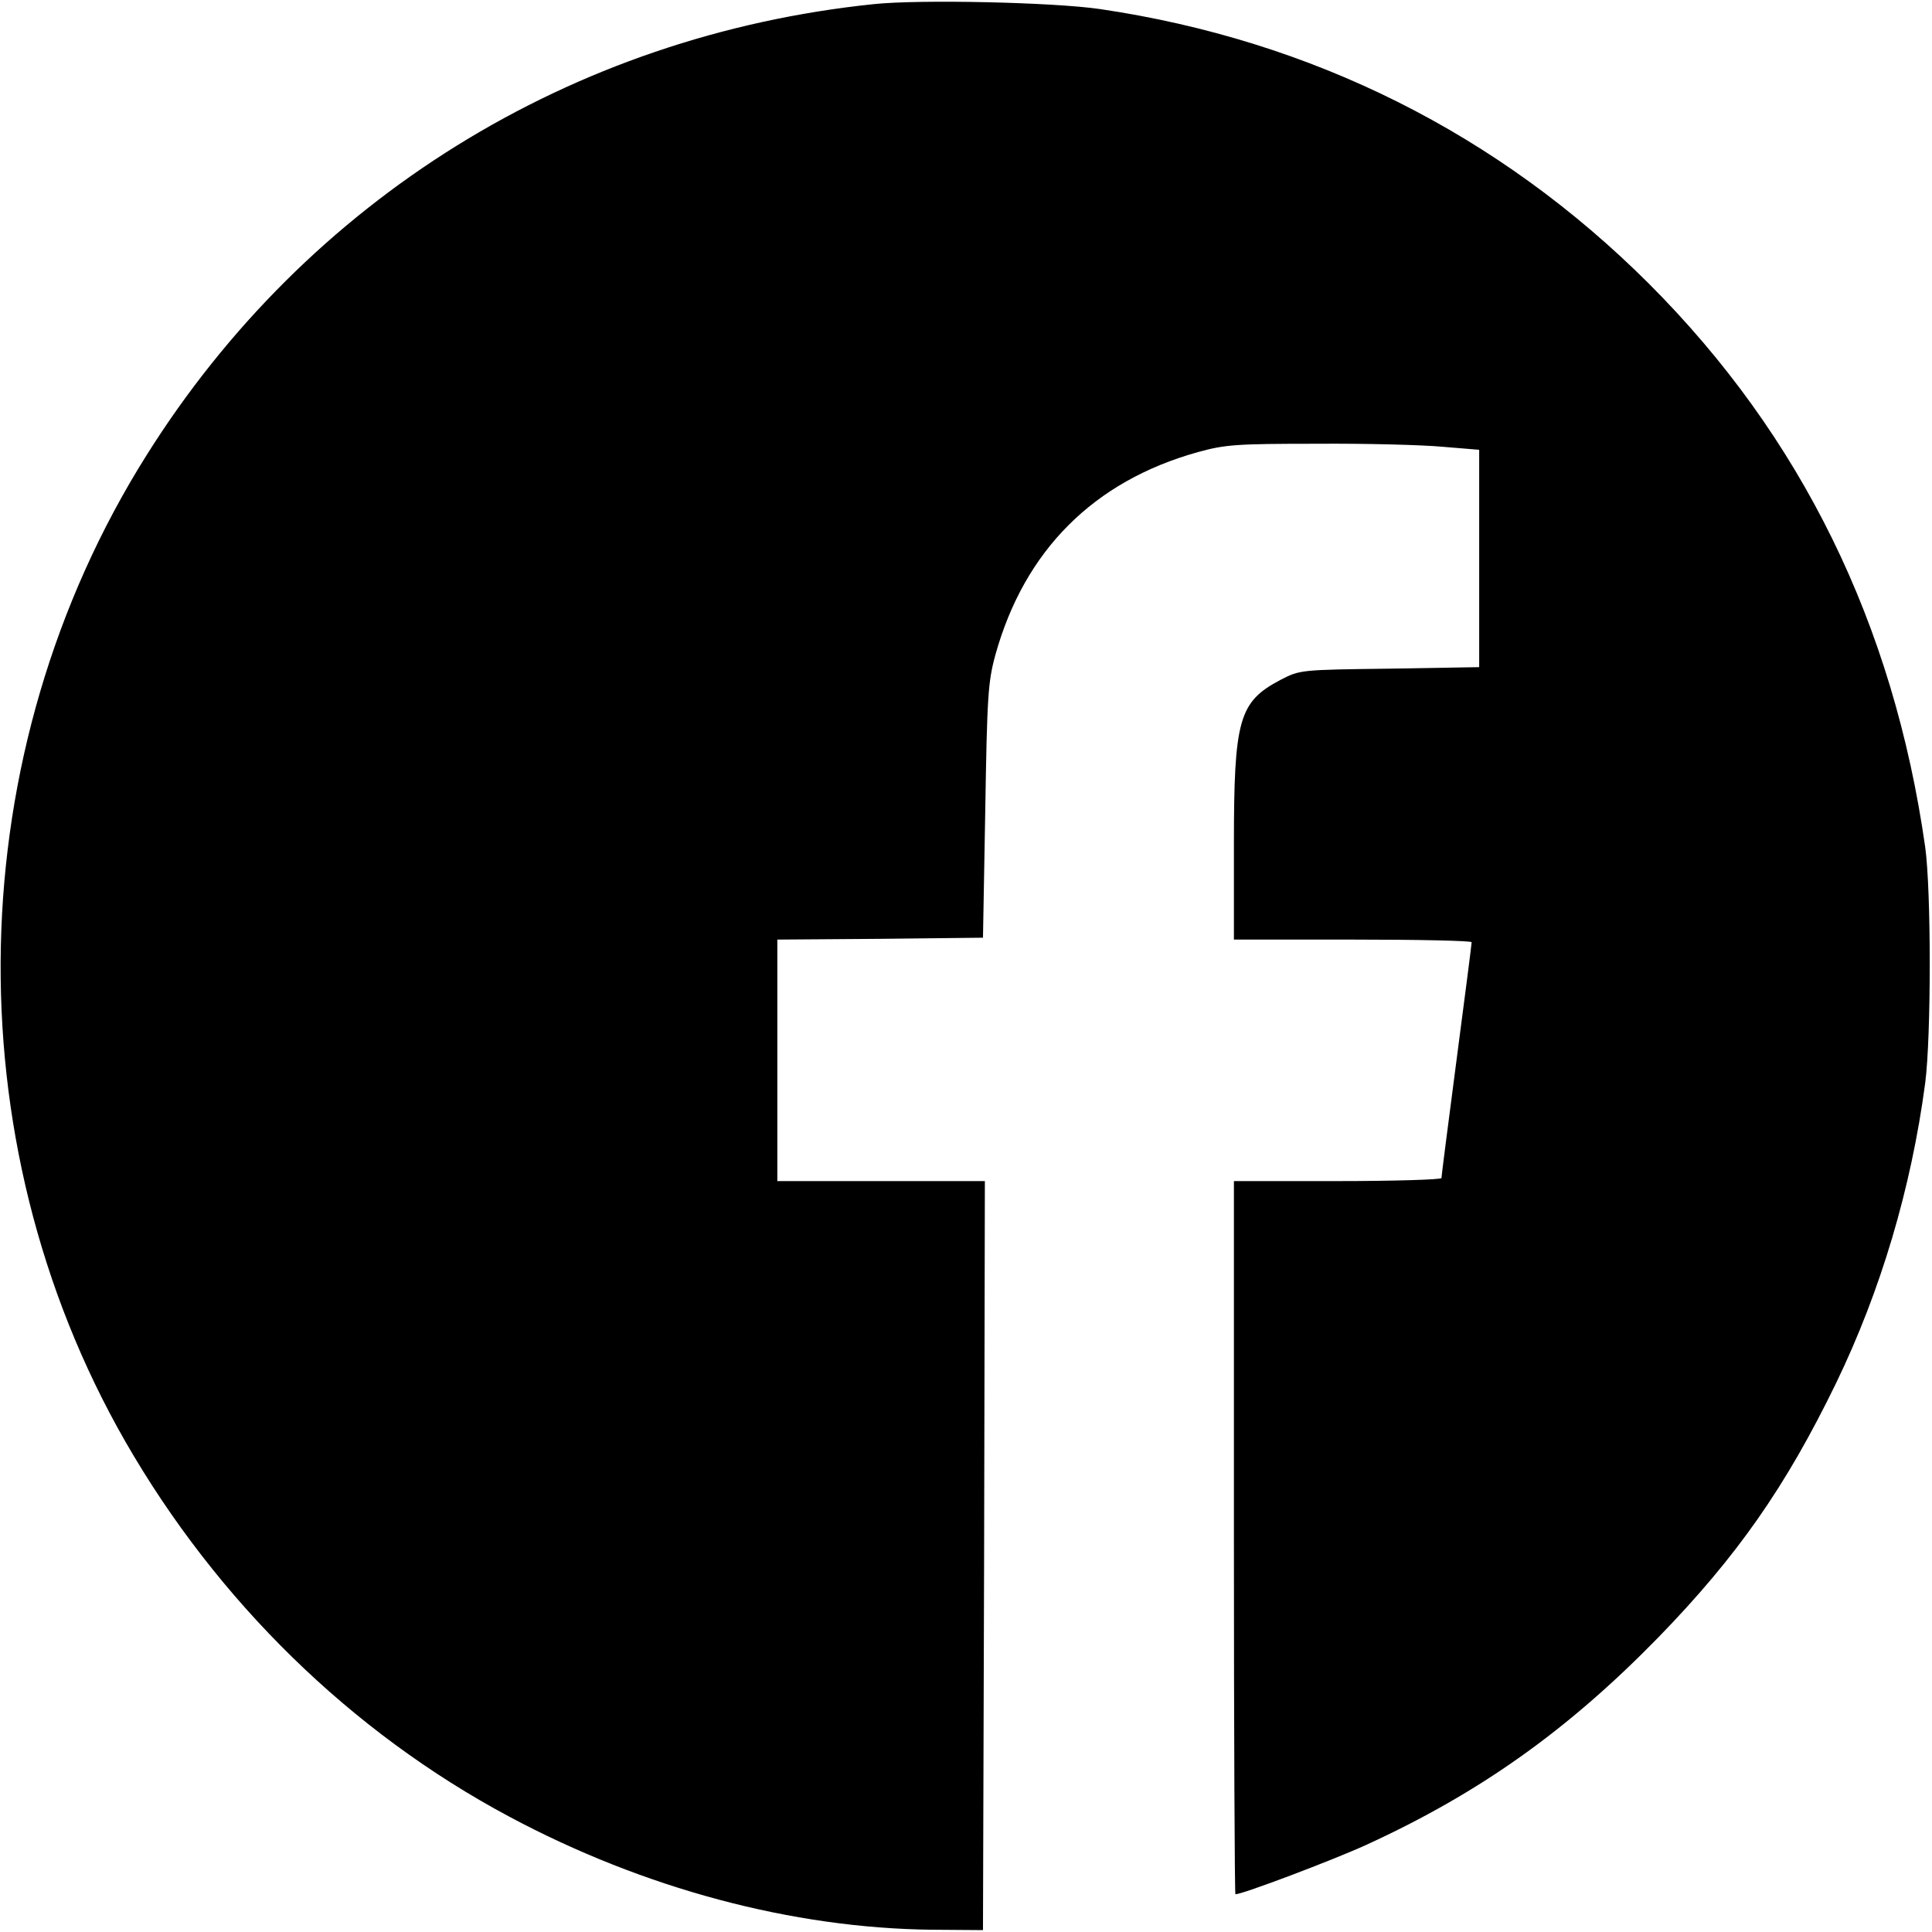
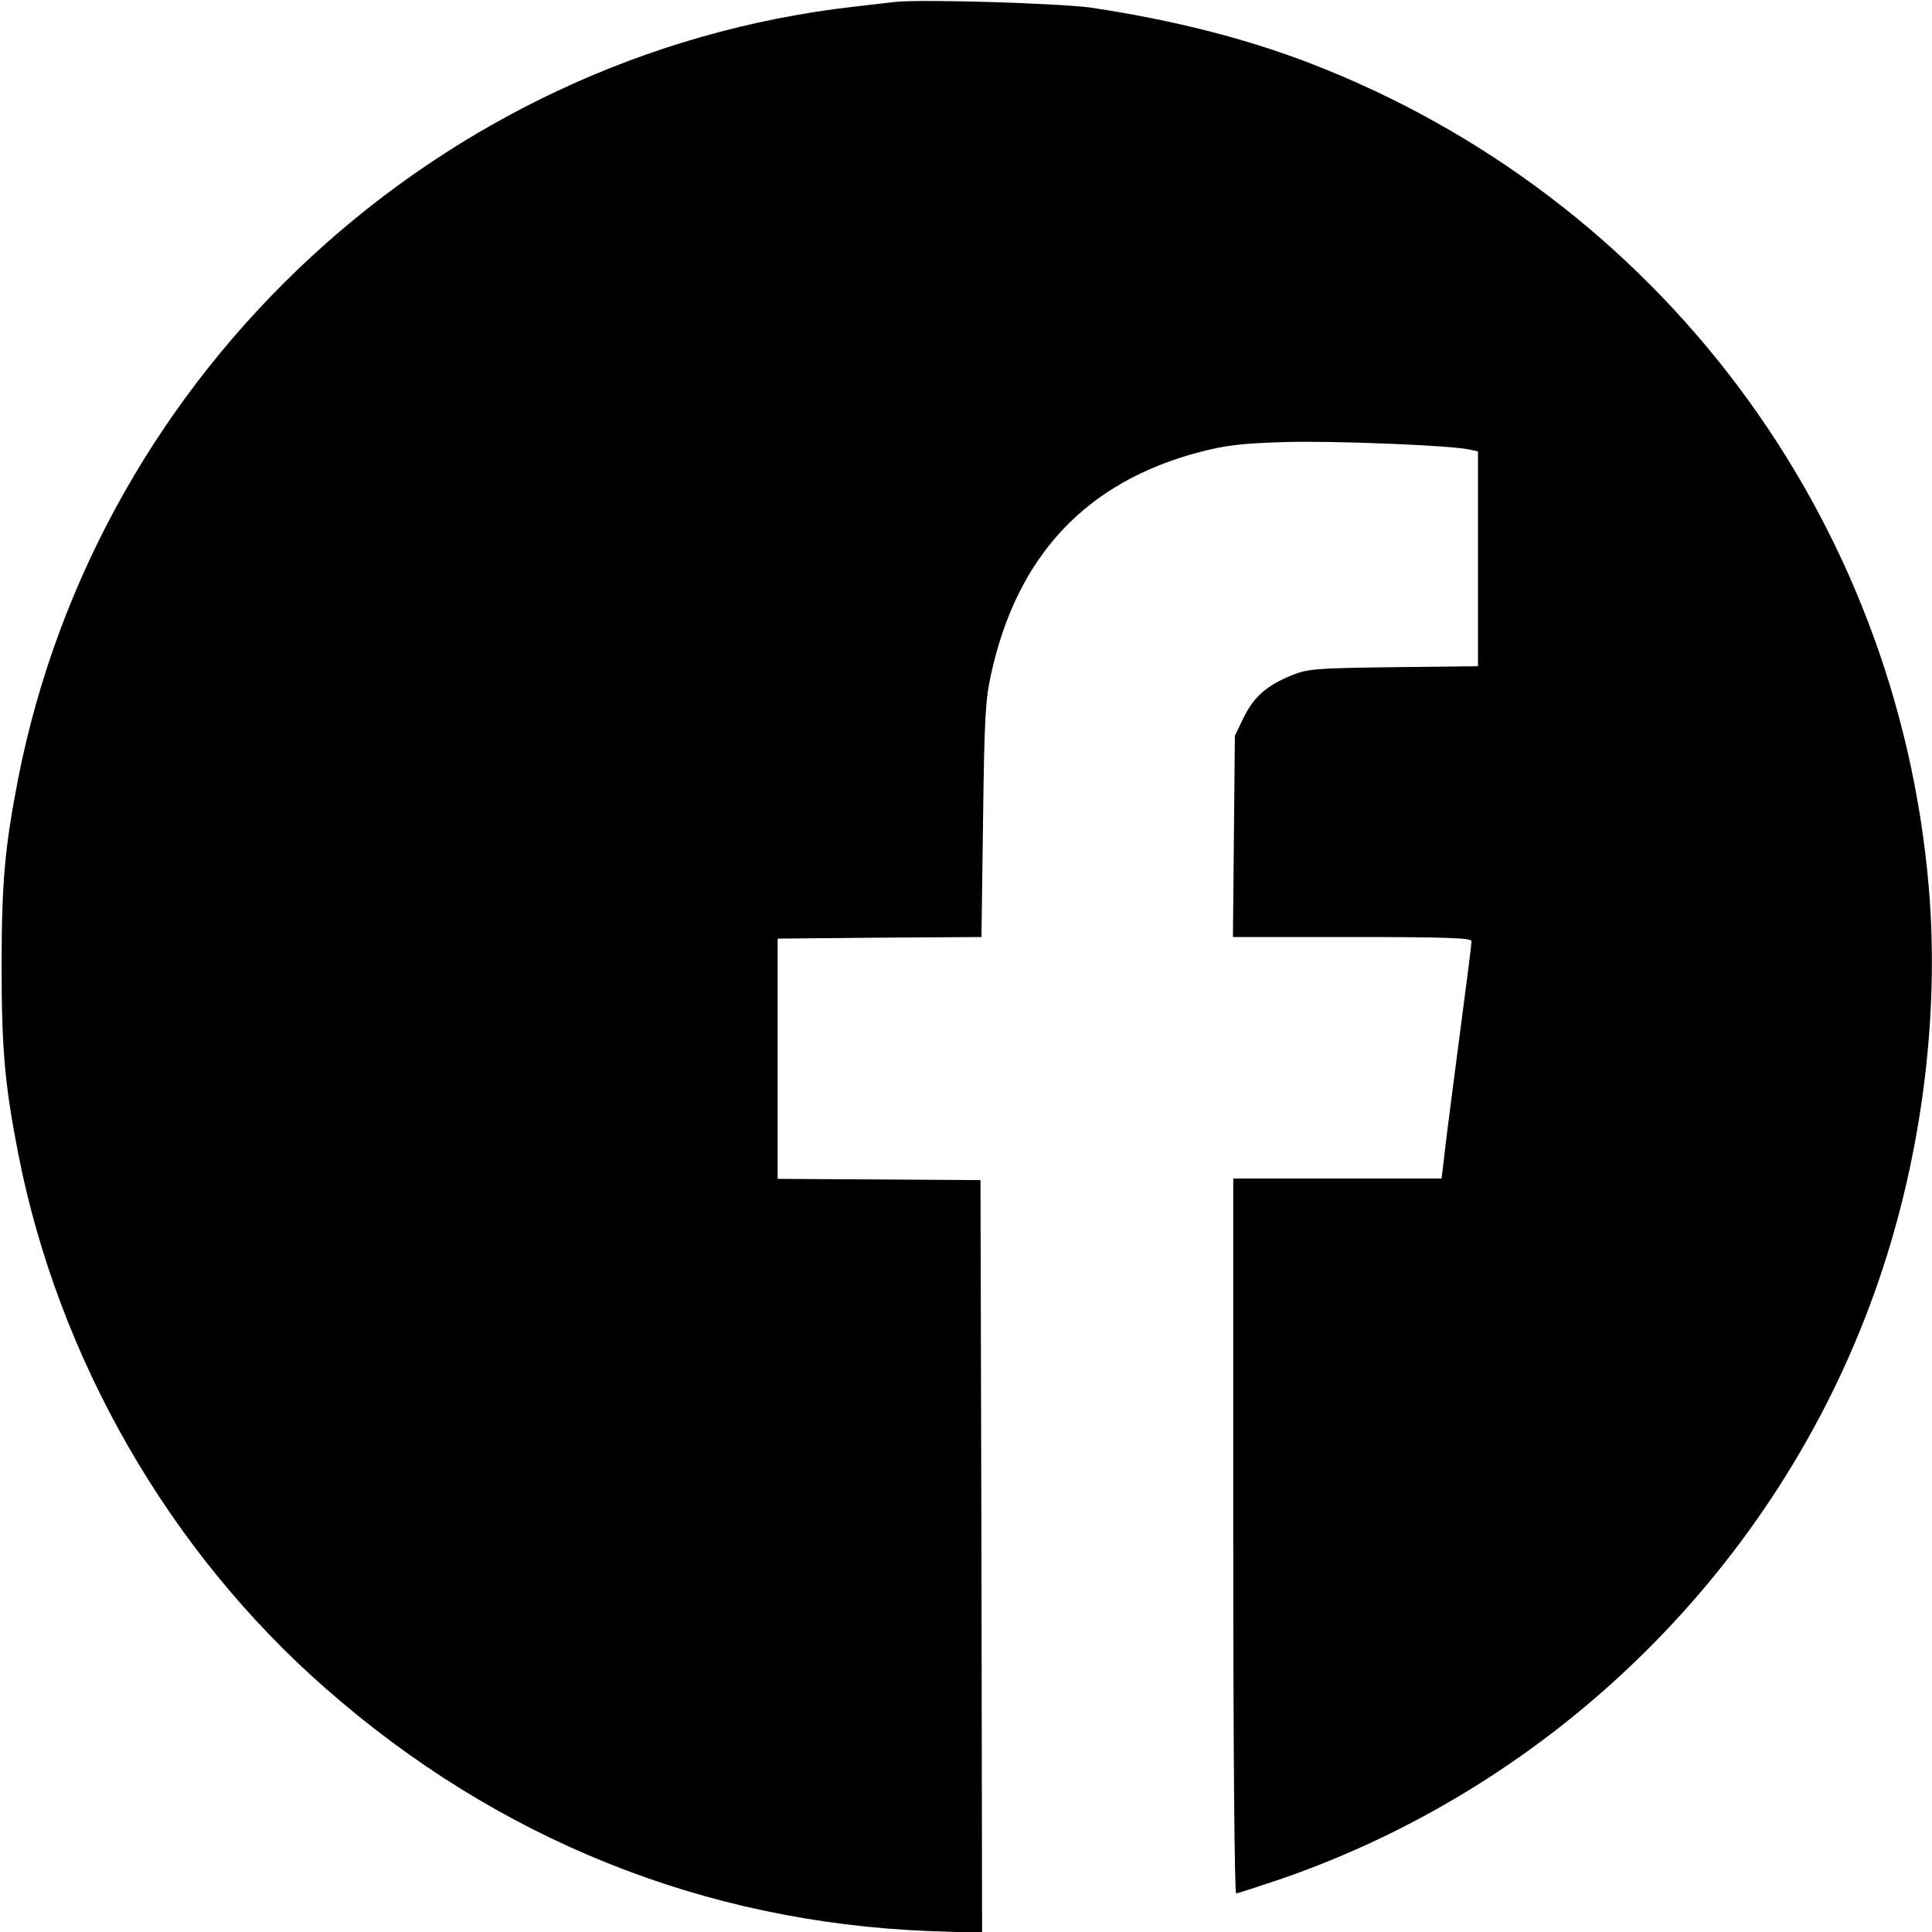
- <svg xmlns="http://www.w3.org/2000/svg" version="1.0" width="512pt" height="512pt" viewBox="0 0 512 512" preserveAspectRatio="xMidYMid meet">
-   <g transform="translate(0,512) scale(0.1,-0.1)" fill="#000000" stroke="none">
-     <path d="M2315 5109 c-800 -83 -1501 -517 -1927 -1196 -494 -786 -516 -1810 -56 -2613 243 -423 598 -770 1017 -994 357 -191 751 -296 1121 -300 l135 -1 3 993 2 992 -275 0 -275 0 0 320 0 320 273 2 272 3 6 335 c5 304 7 342 27 415 77 276 260 460 537 537 72 20 104 22 315 22 129 1 279 -3 333 -8 l97 -8 0 -288 0 -288 -237 -4 c-237 -3 -238 -3 -290 -30 -110 -58 -123 -105 -123 -435 l0 -253 315 0 c173 0 315 -3 315 -7 0 -5 -18 -145 -40 -312 -22 -168 -40 -308 -40 -313 0 -4 -124 -8 -275 -8 l-275 0 0 -945 c0 -520 2 -945 4 -945 19 0 257 90 347 131 301 138 534 304 774 550 209 215 338 400 471 674 118 244 199 516 236 795 16 124 16 509 0 625 -84 591 -328 1089 -733 1494 -397 396 -891 644 -1454 727 -123 18 -478 26 -600 13z" />
+ <svg xmlns="http://www.w3.org/2000/svg" version="1.0" width="600pt" height="600pt" viewBox="0 0 600 600" preserveAspectRatio="xMidYMid meet">
+   <g transform="translate(0,600) scale(0.1,-0.1)" fill="#000000" stroke="none">
+     <path d="M2780 5994 c-19 -2 -78 -9 -130 -15 -1284 -147 -2345 -1128 -2594 -2399 -41 -212 -51 -321 -51 -580 0 -259 10 -368 51 -580 125 -640 469 -1238 957 -1665 532 -467 1172 -724 1870 -752 l167 -6 -2 1169 -3 1169 -315 2 -315 2 0 373 0 373 316 3 317 2 5 363 c4 315 7 374 25 454 81 368 295 596 647 689 80 21 131 27 260 31 147 5 530 -10 583 -24 l22 -5 0 -333 0 -334 -262 -3 c-241 -3 -267 -5 -316 -25 -78 -32 -117 -66 -149 -130 l-28 -58 -3 -312 -3 -313 370 0 c295 0 371 -3 371 -13 0 -7 -13 -112 -29 -232 -16 -121 -37 -284 -47 -362 l-17 -143 -324 0 -323 0 0 -1110 c0 -673 4 -1110 9 -1110 5 0 69 21 143 46 851 295 1534 969 1838 1816 144 399 205 851 170 1263 -99 1153 -840 2141 -1920 2558 -202 78 -428 135 -680 173 -100 14 -529 27 -610 18z" />
  </g>
</svg>
